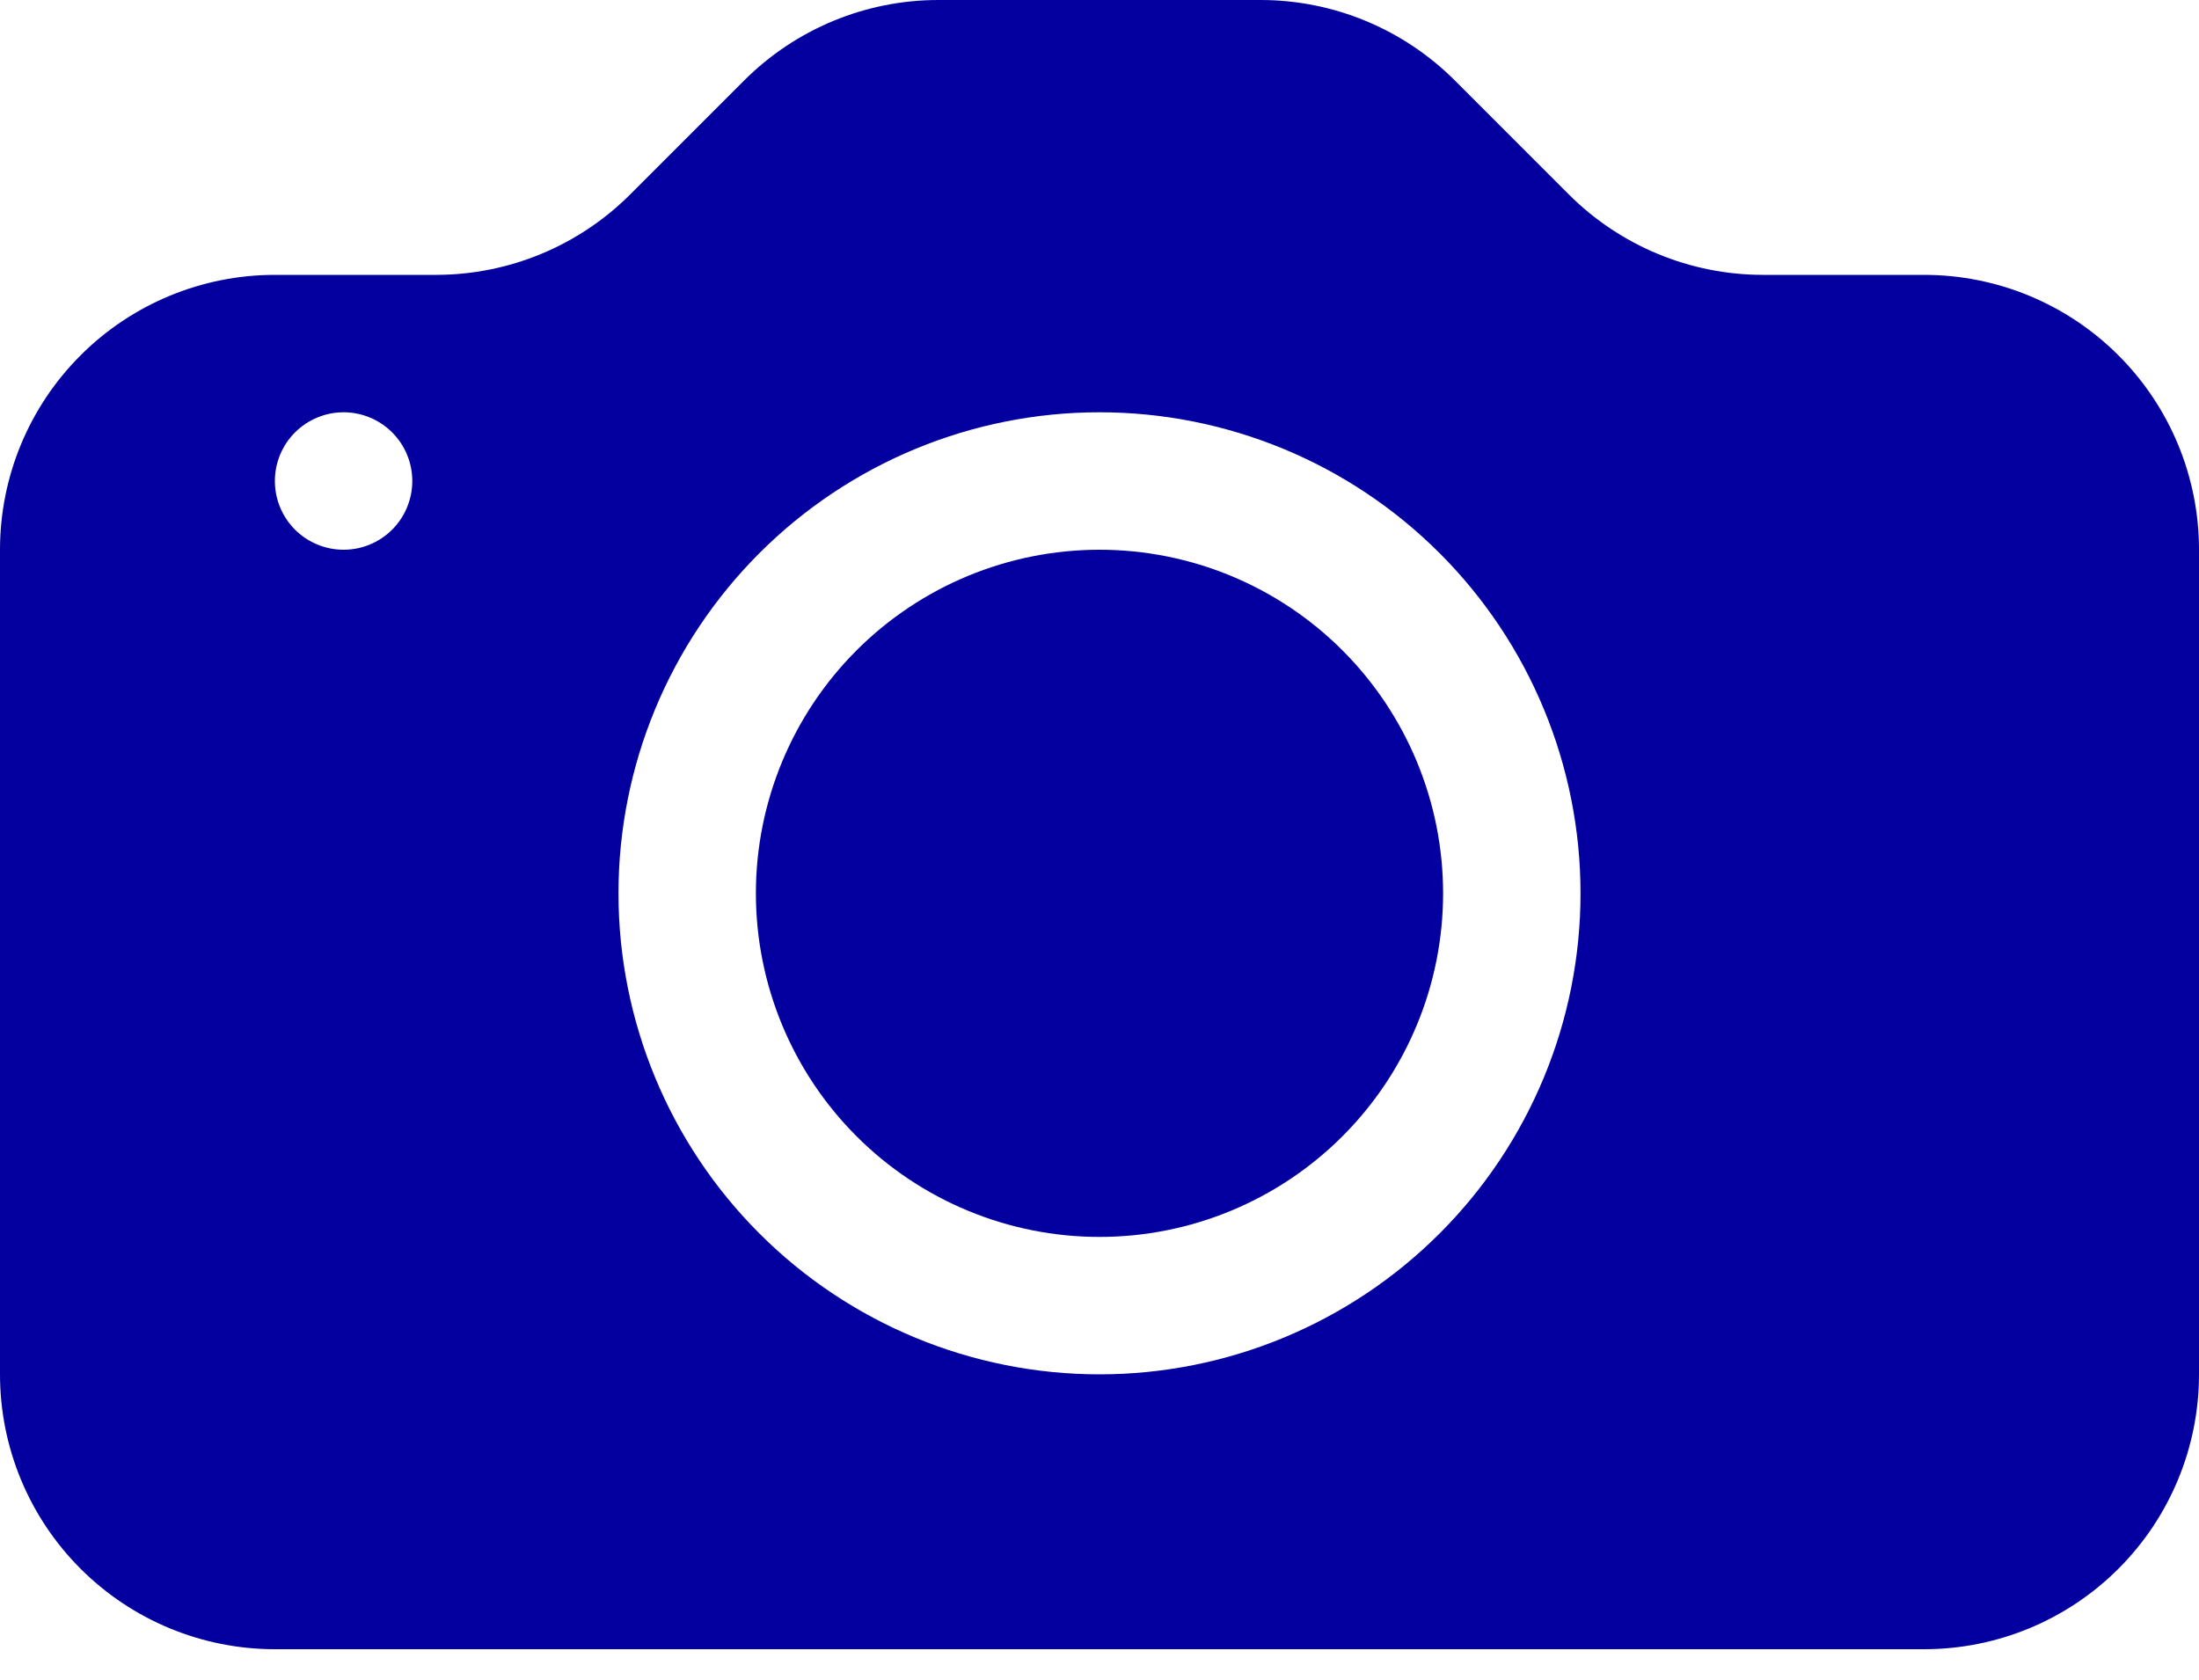
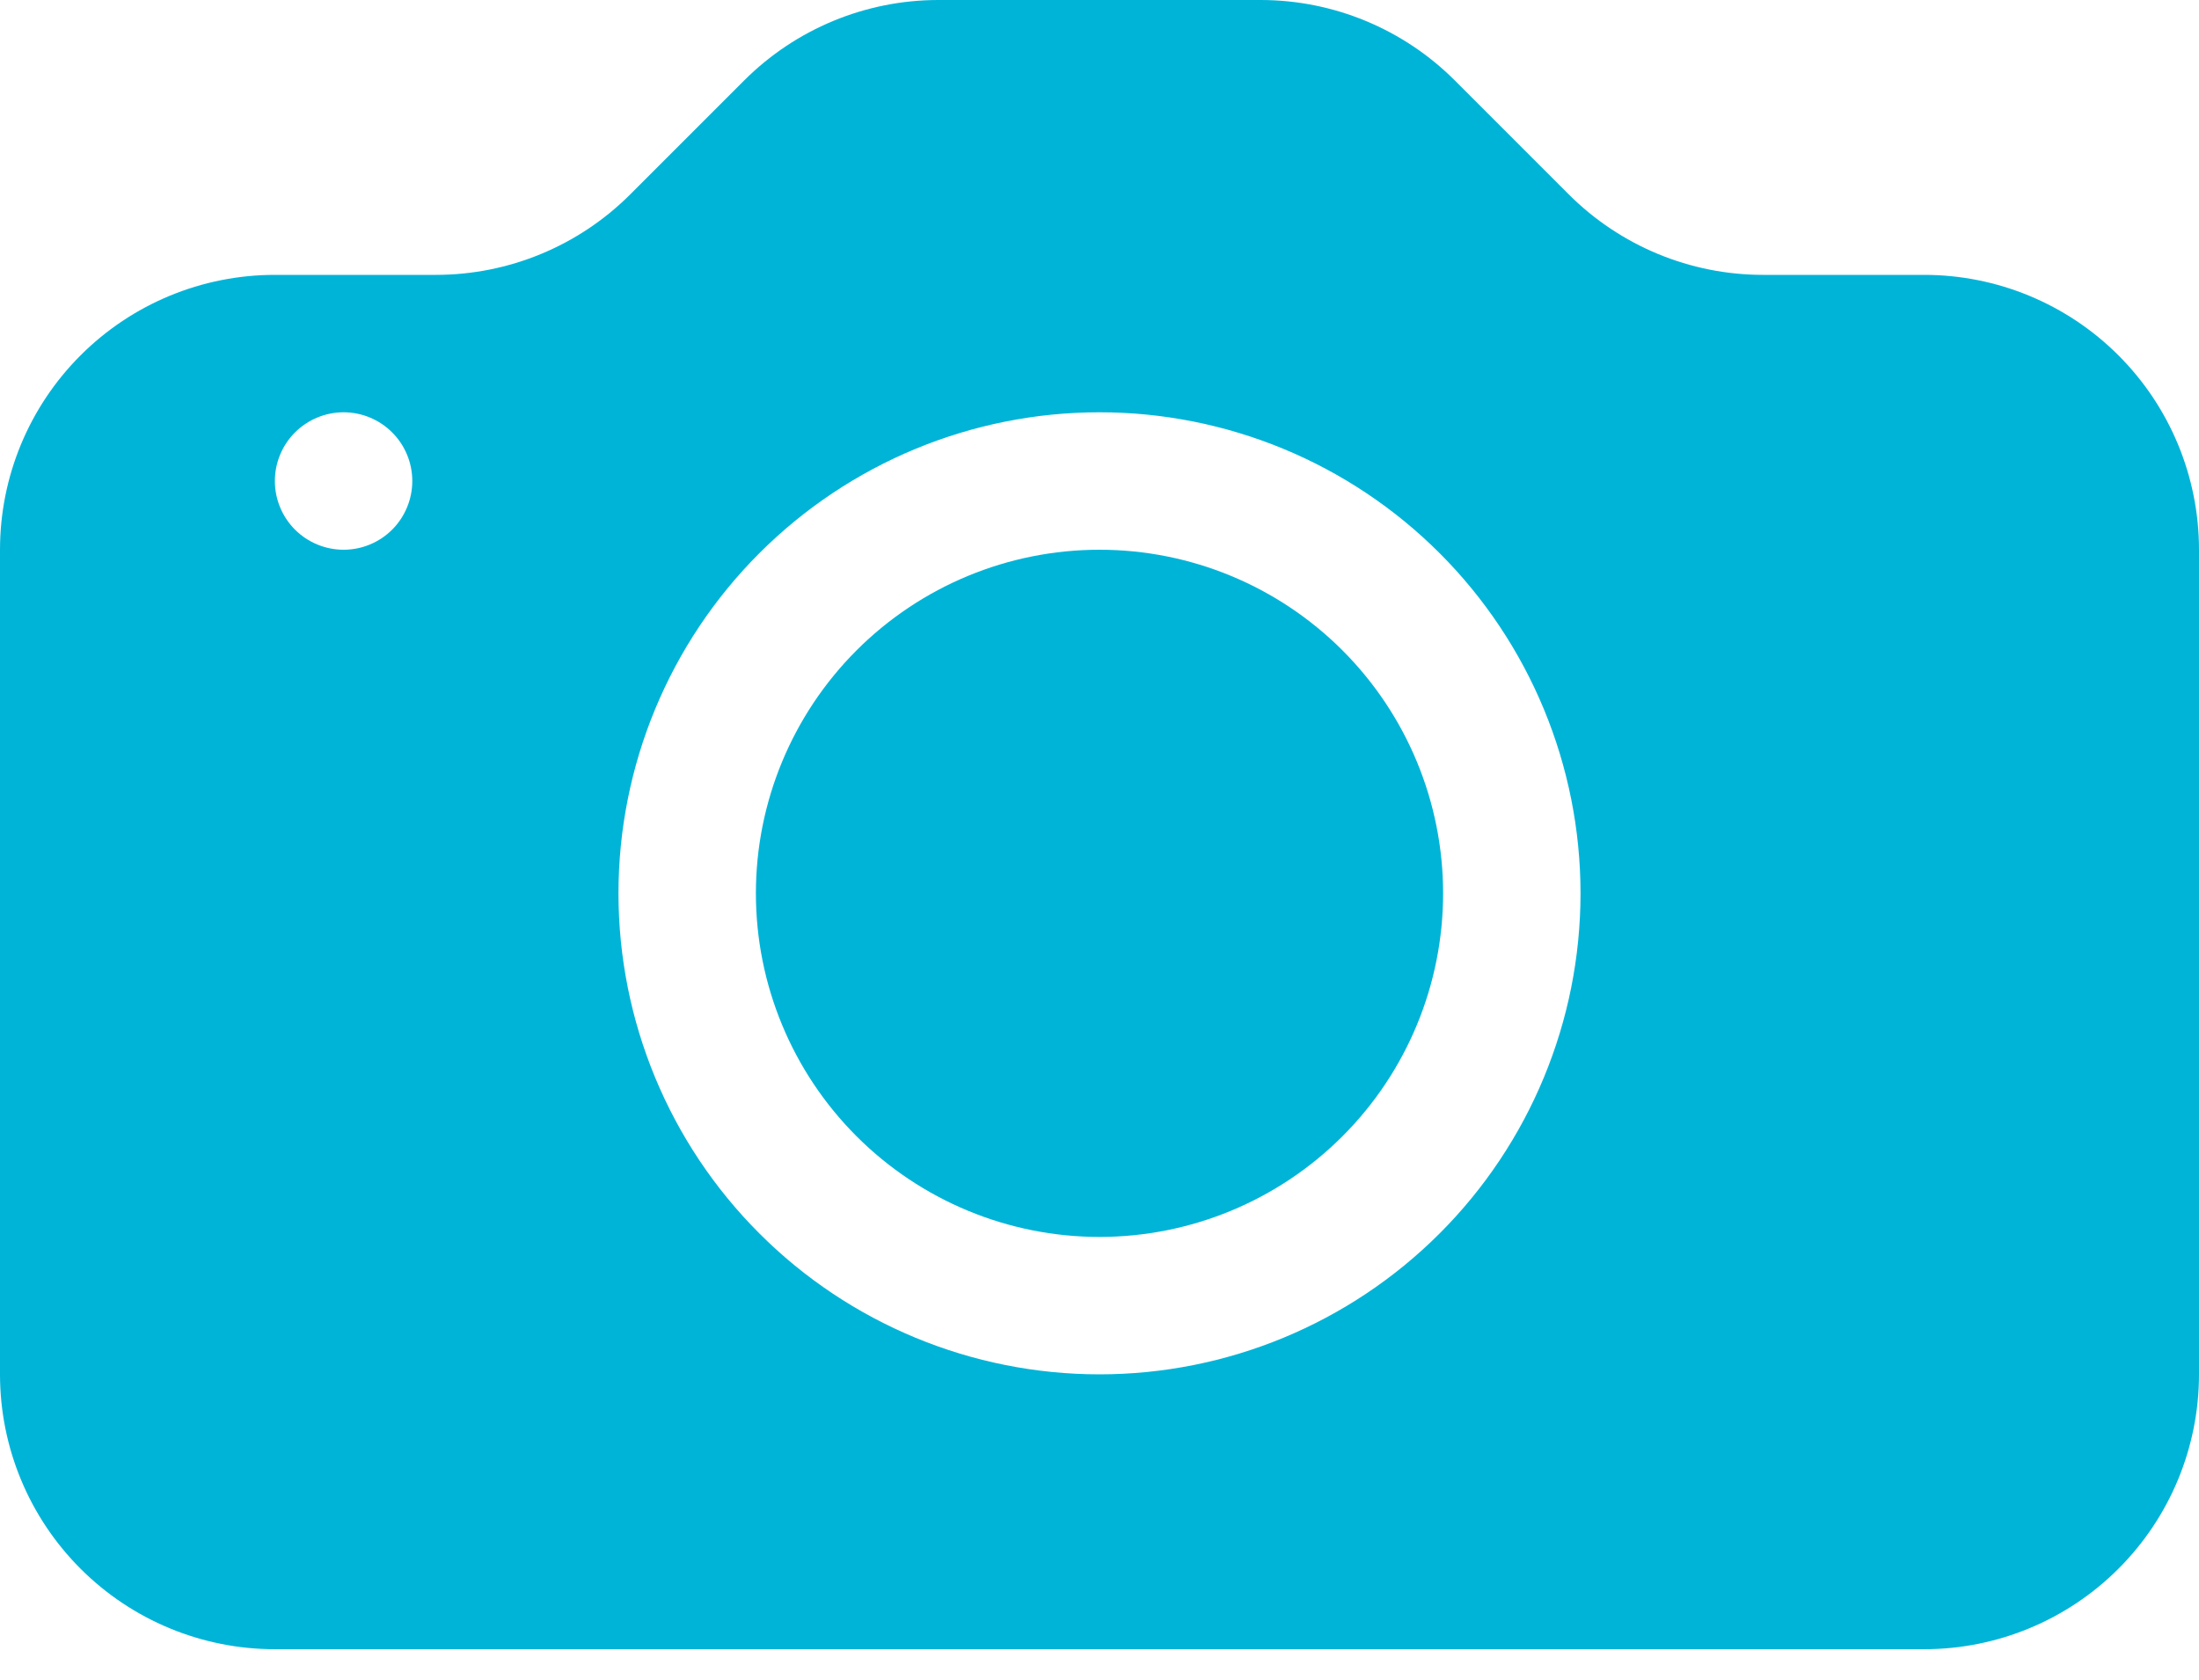
<svg xmlns="http://www.w3.org/2000/svg" width="55" height="42" viewBox="0 0 55 42" fill="none">
-   <path d="M36.094 22.344C36.094 24.623 35.188 26.809 33.577 28.42C31.965 30.032 29.779 30.938 27.5 30.938C25.221 30.938 23.035 30.032 21.423 28.42C19.812 26.809 18.906 24.623 18.906 22.344C18.906 20.064 19.812 17.879 21.423 16.267C23.035 14.655 25.221 13.75 27.5 13.75C29.779 13.75 31.965 14.655 33.577 16.267C35.188 17.879 36.094 20.064 36.094 22.344V22.344Z" fill="#03009F" />
-   <path d="M6.875 6.875C5.052 6.875 3.303 7.599 2.014 8.889C0.724 10.178 0 11.927 0 13.75L0 34.375C0 36.198 0.724 37.947 2.014 39.236C3.303 40.526 5.052 41.25 6.875 41.25H48.125C49.948 41.25 51.697 40.526 52.986 39.236C54.276 37.947 55 36.198 55 34.375V13.75C55 11.927 54.276 10.178 52.986 8.889C51.697 7.599 49.948 6.875 48.125 6.875H44.096C42.273 6.875 40.525 6.15 39.236 4.861L36.389 2.014C35.1 0.725 33.352 0 31.529 0H23.471C21.648 0 19.9 0.725 18.611 2.014L15.764 4.861C14.475 6.15 12.727 6.875 10.904 6.875H6.875ZM8.594 13.75C8.138 13.75 7.701 13.569 7.378 13.247C7.056 12.924 6.875 12.487 6.875 12.031C6.875 11.575 7.056 11.138 7.378 10.816C7.701 10.494 8.138 10.312 8.594 10.312C9.05 10.312 9.487 10.494 9.809 10.816C10.131 11.138 10.312 11.575 10.312 12.031C10.312 12.487 10.131 12.924 9.809 13.247C9.487 13.569 9.05 13.75 8.594 13.75ZM39.531 22.344C39.531 25.535 38.264 28.595 36.007 30.851C33.751 33.107 30.691 34.375 27.5 34.375C24.309 34.375 21.249 33.107 18.993 30.851C16.736 28.595 15.469 25.535 15.469 22.344C15.469 19.153 16.736 16.093 18.993 13.836C21.249 11.58 24.309 10.312 27.5 10.312C30.691 10.312 33.751 11.58 36.007 13.836C38.264 16.093 39.531 19.153 39.531 22.344V22.344Z" fill="#03009F" />
+   <path d="M36.094 22.344C36.094 24.623 35.188 26.809 33.577 28.42C31.965 30.032 29.779 30.938 27.5 30.938C25.221 30.938 23.035 30.032 21.423 28.42C19.812 26.809 18.906 24.623 18.906 22.344C18.906 20.064 19.812 17.879 21.423 16.267C23.035 14.655 25.221 13.75 27.5 13.75C29.779 13.75 31.965 14.655 33.577 16.267C35.188 17.879 36.094 20.064 36.094 22.344V22.344Z" fill="#00B4D8" />
+   <path d="M6.875 6.875C5.052 6.875 3.303 7.599 2.014 8.889C0.724 10.178 0 11.927 0 13.75L0 34.375C0 36.198 0.724 37.947 2.014 39.236C3.303 40.526 5.052 41.25 6.875 41.25H48.125C49.948 41.25 51.697 40.526 52.986 39.236C54.276 37.947 55 36.198 55 34.375V13.75C55 11.927 54.276 10.178 52.986 8.889C51.697 7.599 49.948 6.875 48.125 6.875H44.096C42.273 6.875 40.525 6.15 39.236 4.861L36.389 2.014C35.1 0.725 33.352 0 31.529 0H23.471C21.648 0 19.9 0.725 18.611 2.014L15.764 4.861C14.475 6.15 12.727 6.875 10.904 6.875H6.875ZM8.594 13.75C8.138 13.75 7.701 13.569 7.378 13.247C7.056 12.924 6.875 12.487 6.875 12.031C6.875 11.575 7.056 11.138 7.378 10.816C7.701 10.494 8.138 10.312 8.594 10.312C9.05 10.312 9.487 10.494 9.809 10.816C10.131 11.138 10.312 11.575 10.312 12.031C10.312 12.487 10.131 12.924 9.809 13.247C9.487 13.569 9.05 13.75 8.594 13.75ZM39.531 22.344C39.531 25.535 38.264 28.595 36.007 30.851C33.751 33.107 30.691 34.375 27.5 34.375C24.309 34.375 21.249 33.107 18.993 30.851C16.736 28.595 15.469 25.535 15.469 22.344C15.469 19.153 16.736 16.093 18.993 13.836C21.249 11.58 24.309 10.312 27.5 10.312C30.691 10.312 33.751 11.58 36.007 13.836C38.264 16.093 39.531 19.153 39.531 22.344V22.344Z" fill="#00B4D8" />
</svg>
